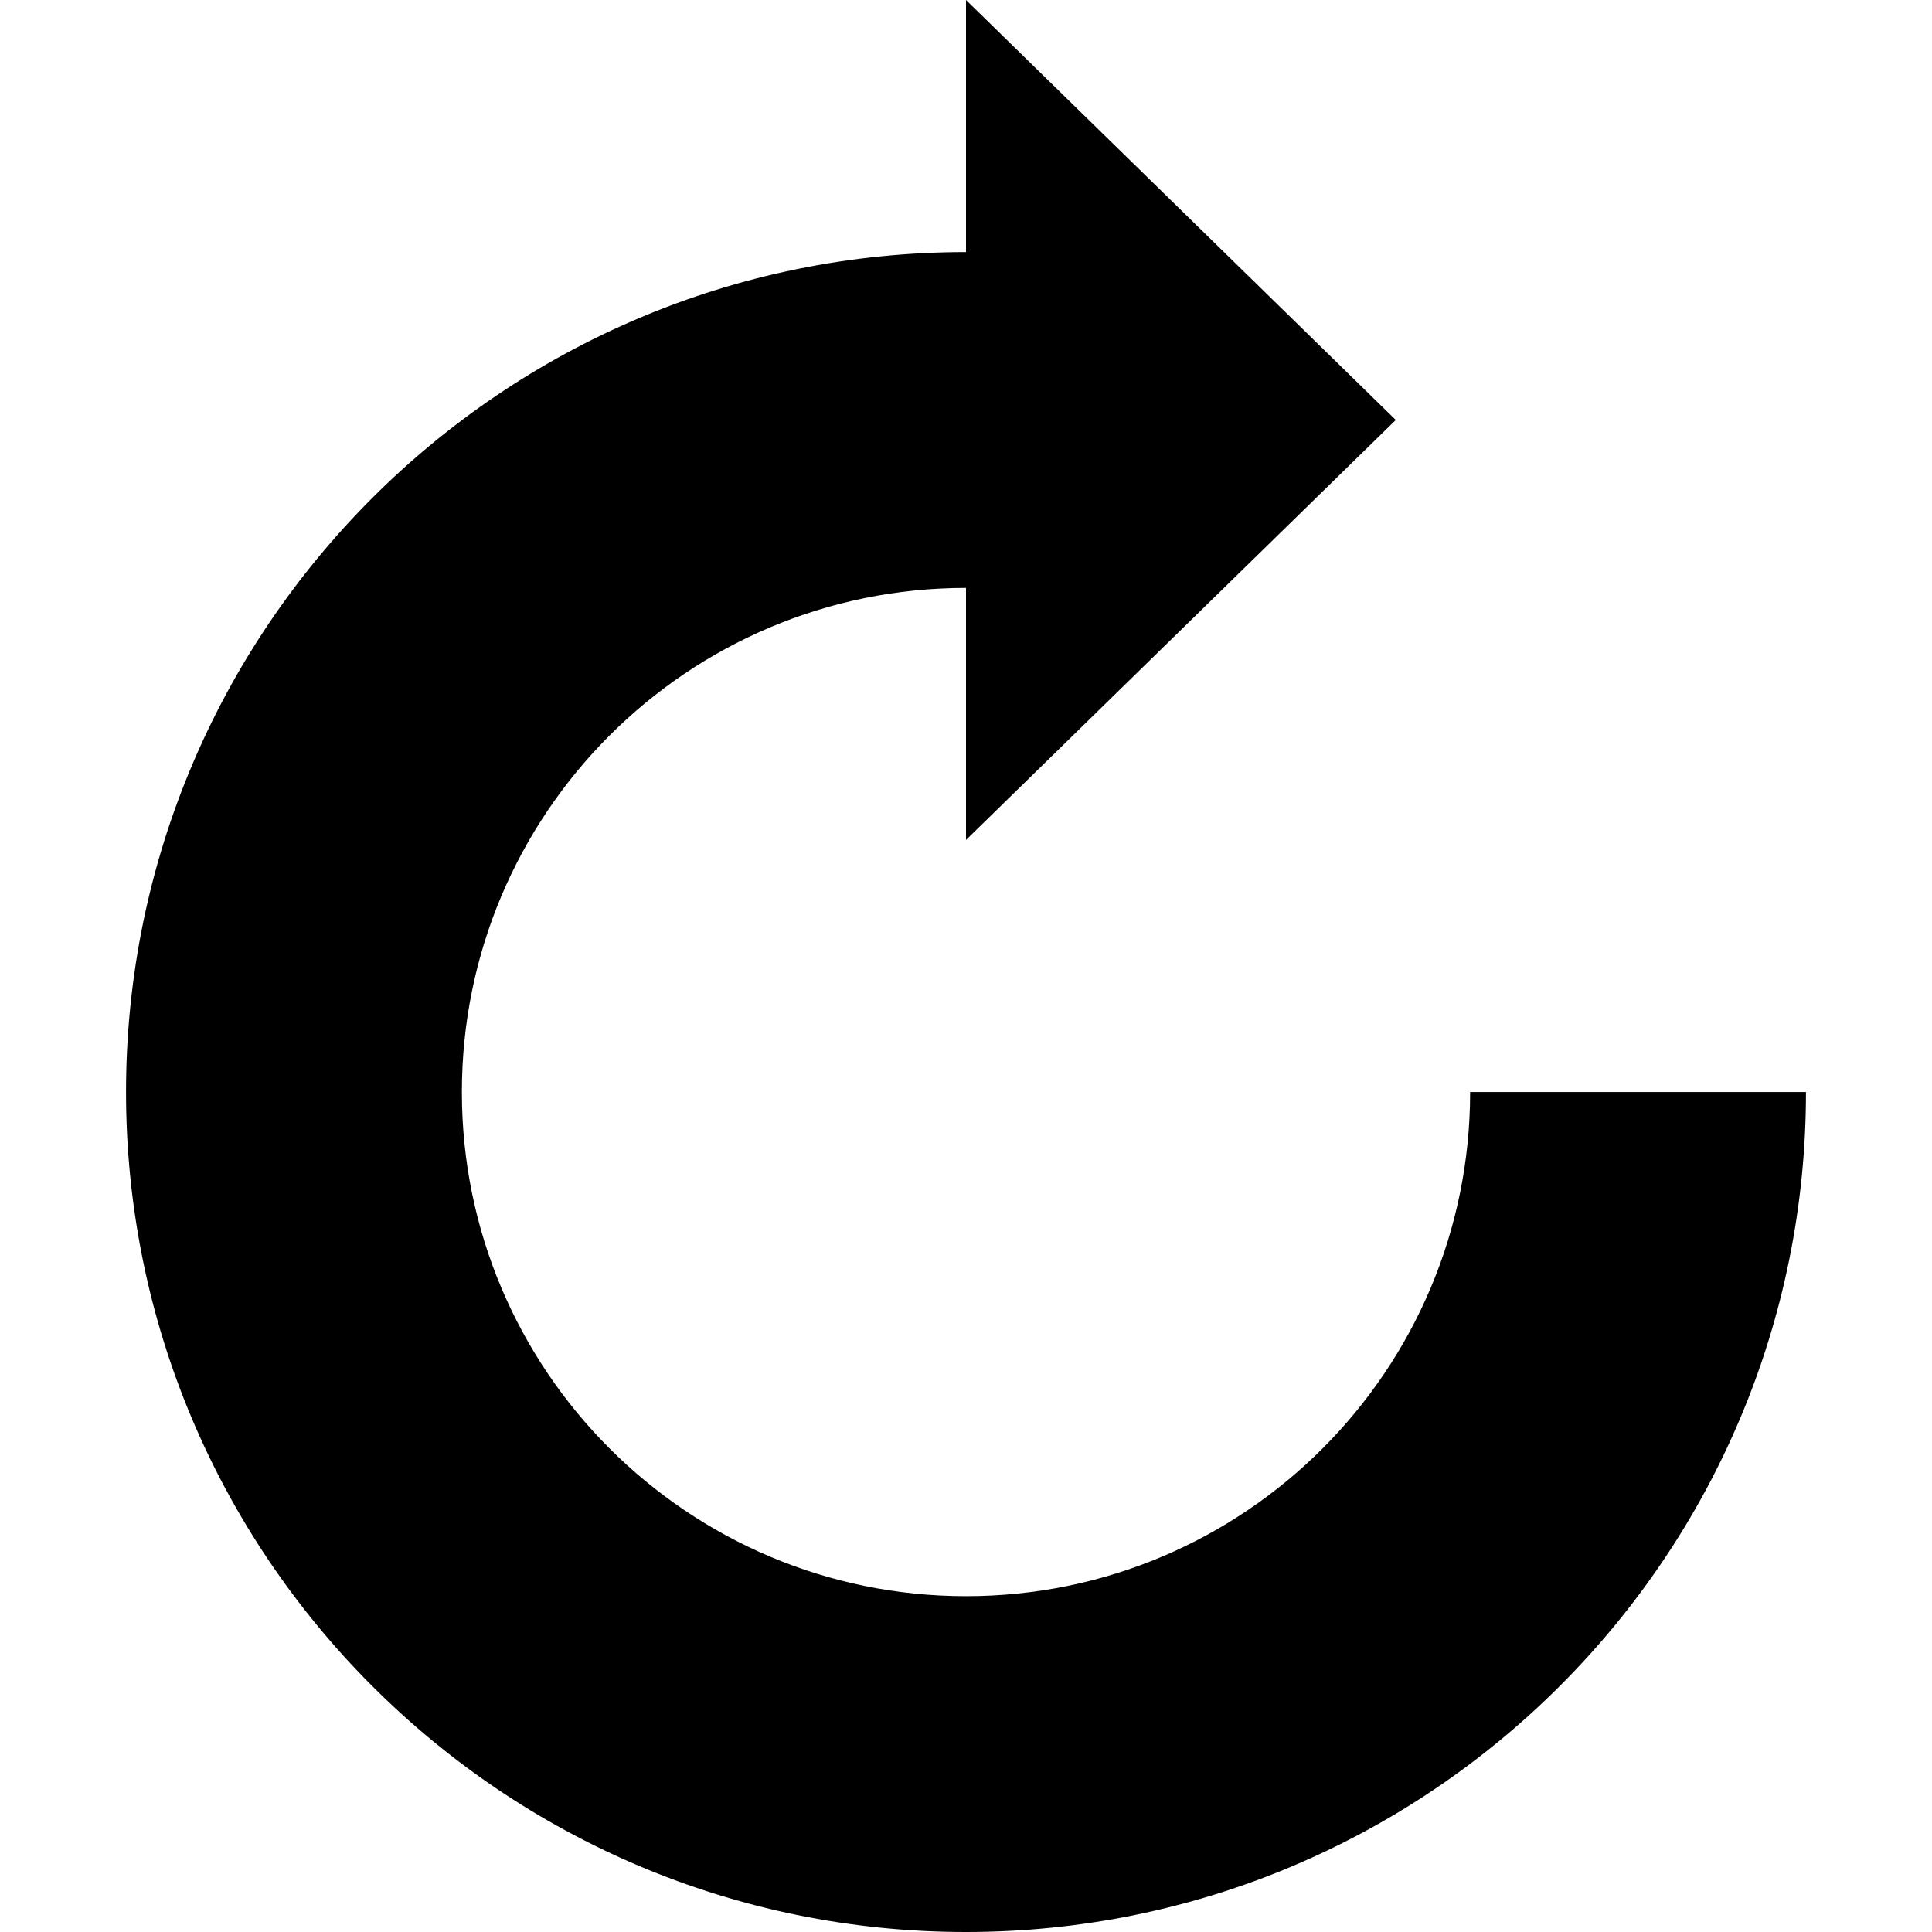
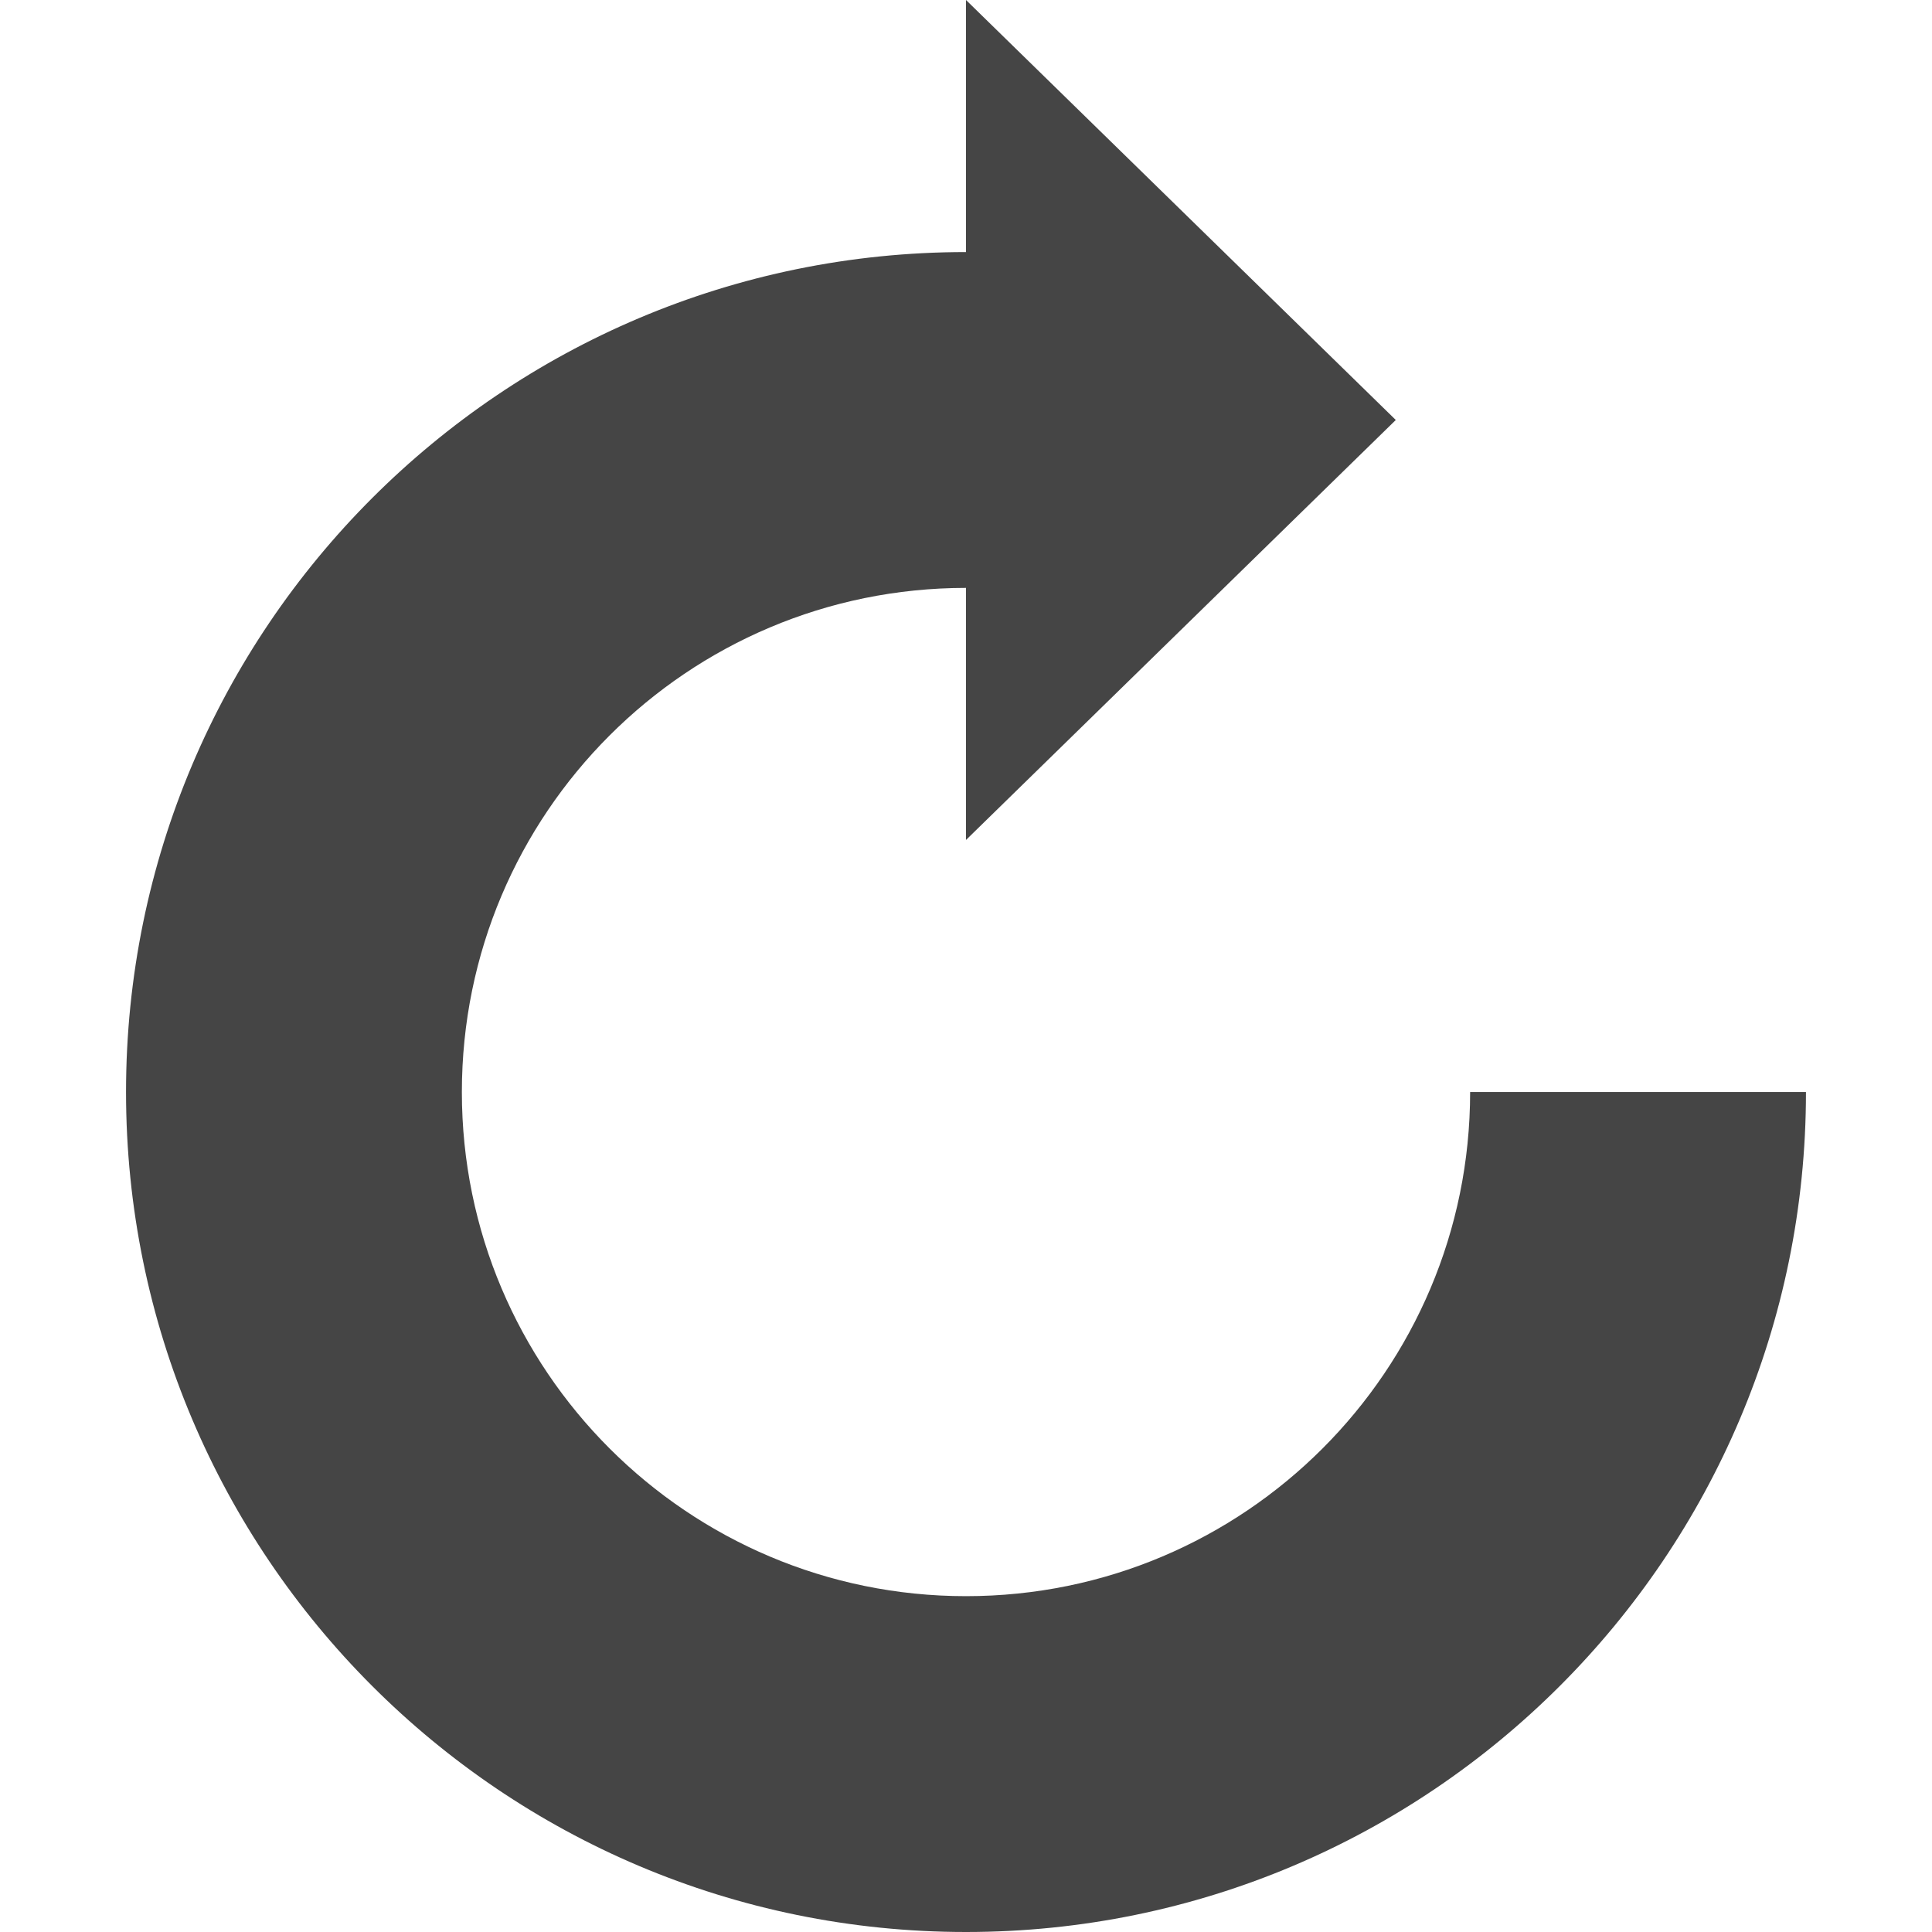
- <svg xmlns="http://www.w3.org/2000/svg" fill="#000000" height="10px" width="10px" version="1.1" id="Layer_1" viewBox="0 0 512 512" enable-background="new 0 0 512 512" xml:space="preserve">
+ <svg xmlns="http://www.w3.org/2000/svg" fill="#454545" height="10px" width="10px" version="1.1" id="Layer_1" viewBox="0 0 512 512" enable-background="new 0 0 512 512" xml:space="preserve">
  <path d="M389.6,289.4c0,73.8-59.8,133.6-133.6,133.6c-73.7,0-133.6-59.8-133.6-133.6c0-73.8,59.8-133.6,133.6-133.6v66.8  l113.9-111.3L256,0v66.8c-122.9,0-222.6,99.7-222.6,222.6C33.4,412.3,133.1,512,256,512c122.9,0,222.6-99.7,222.6-222.6H389.6z" />
</svg>
